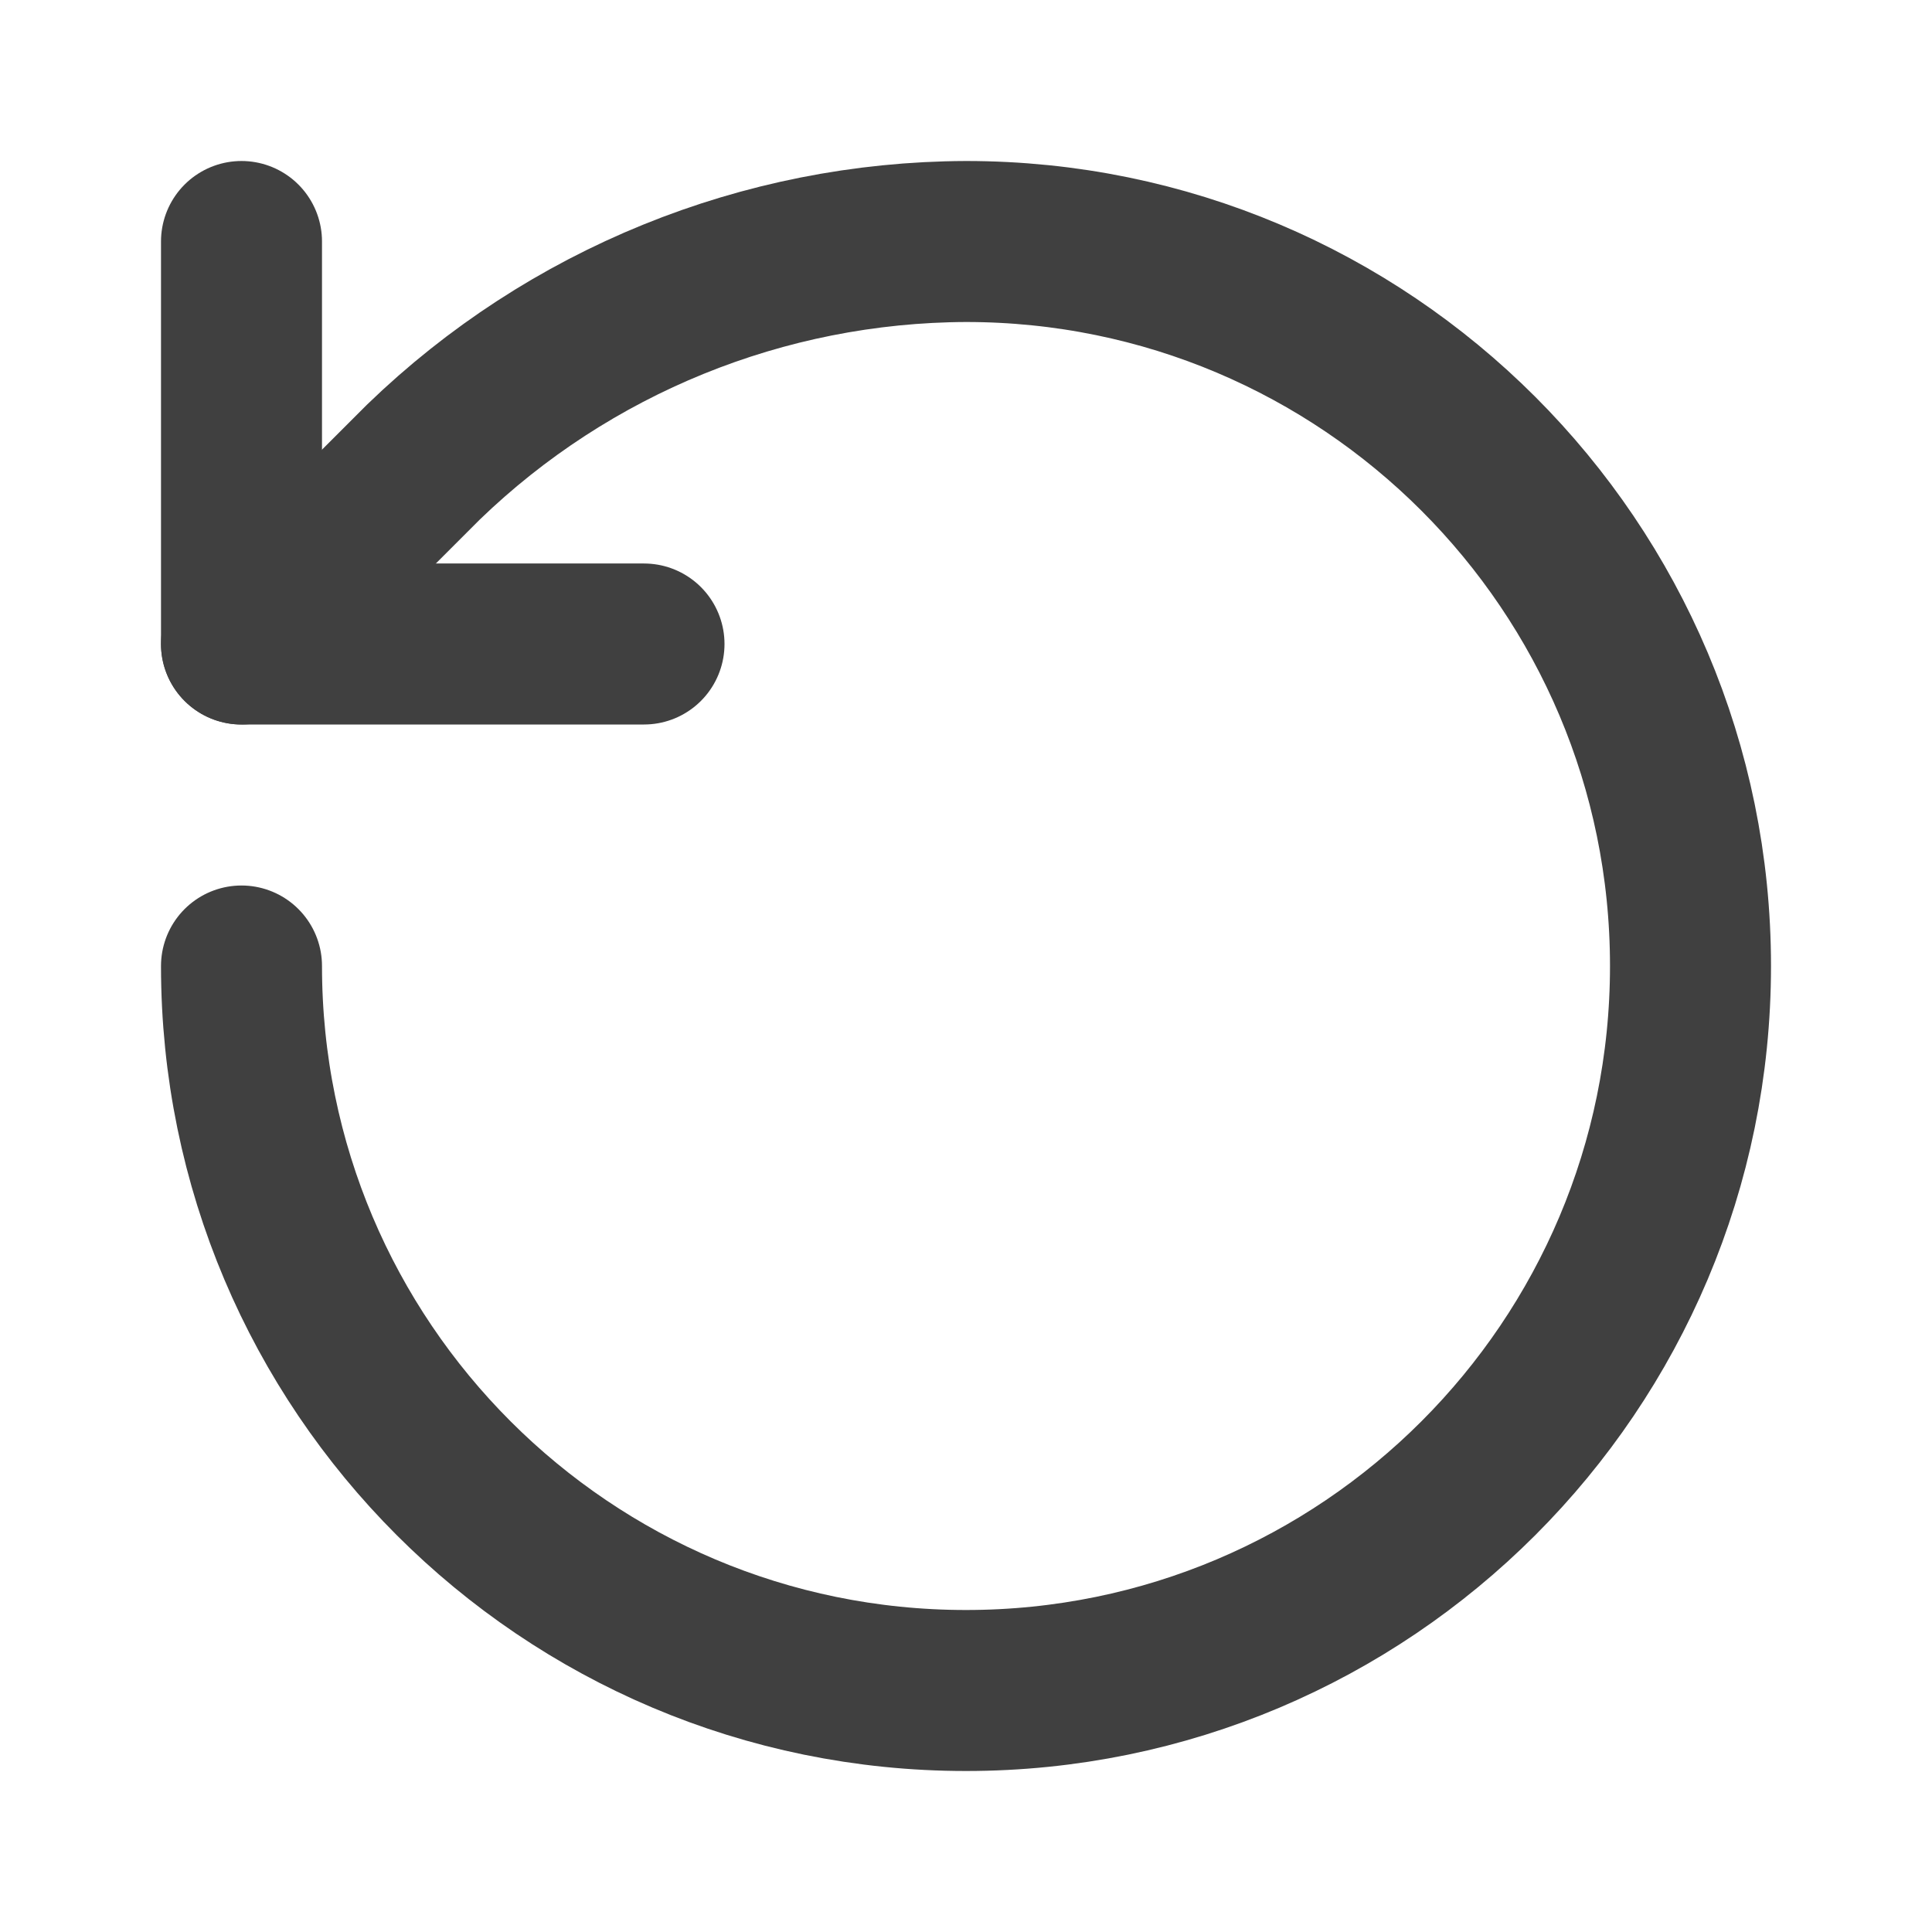
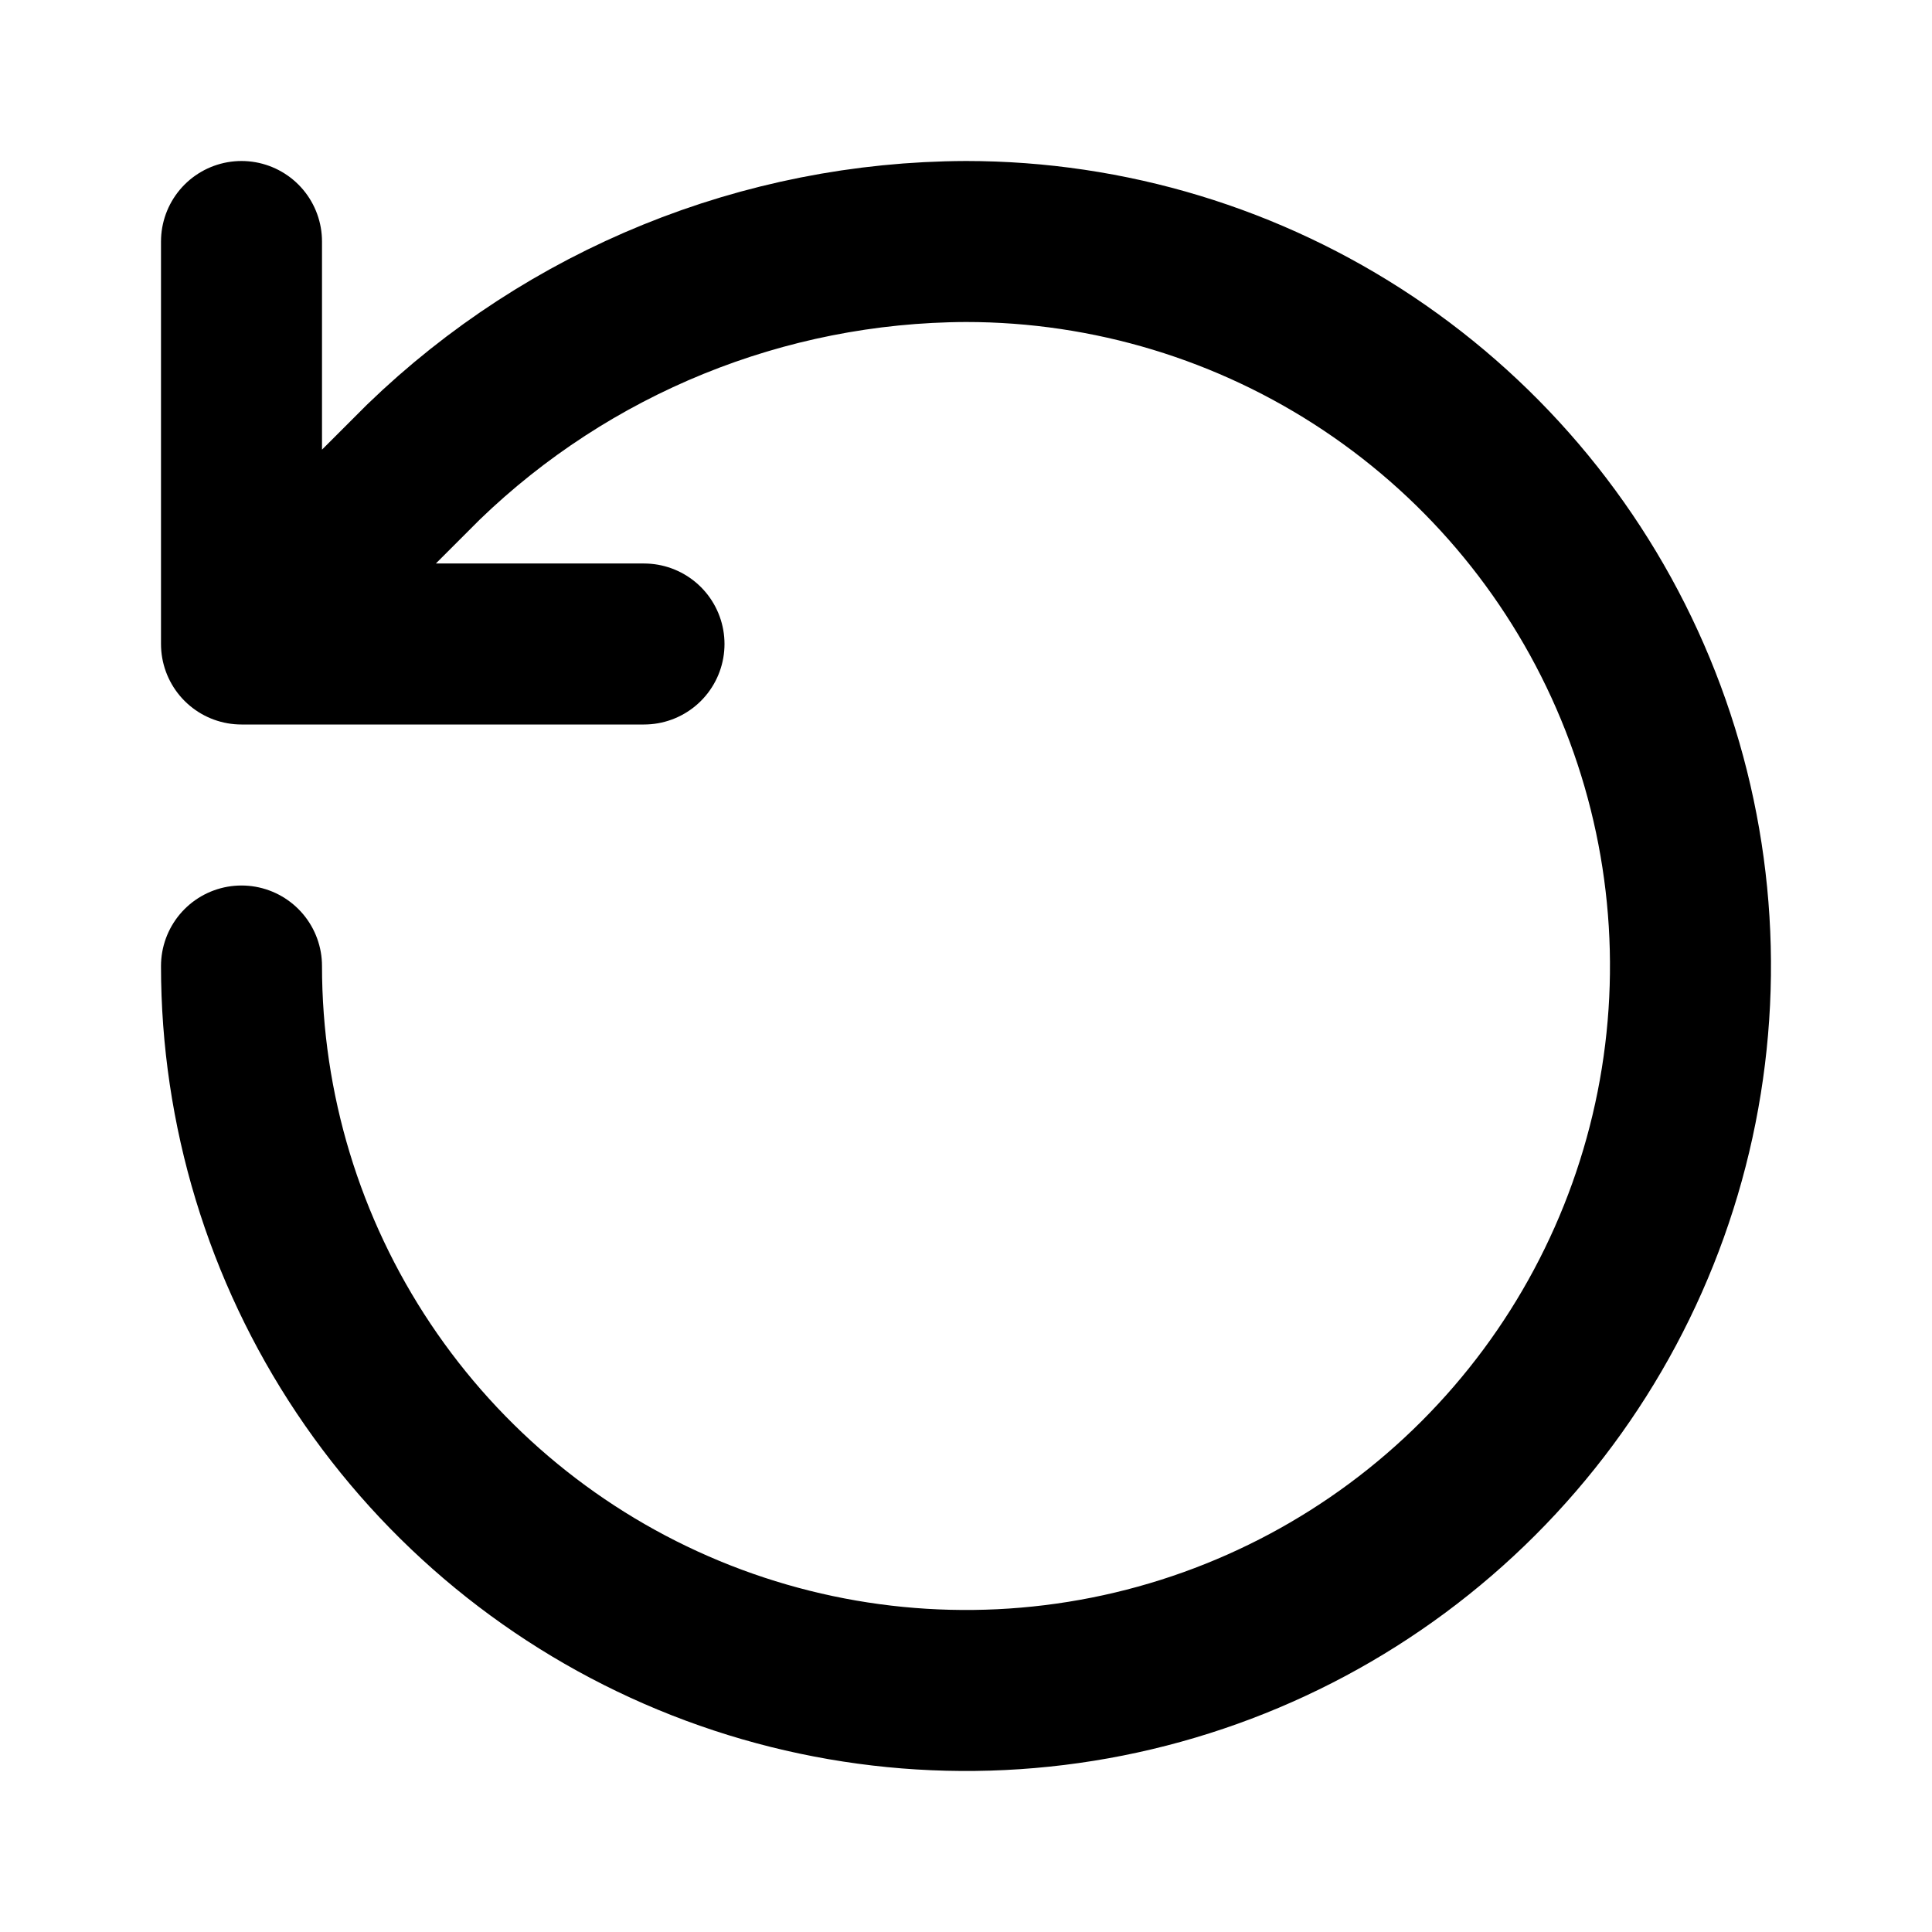
- <svg xmlns="http://www.w3.org/2000/svg" width="24" height="24" viewBox="0 0 24 24" fill="none" stroke="#404040" stroke-width="2" stroke-linecap="round" stroke-linejoin="round">
-   <path d="M3 12a9 9 0 1 0 9-9 9.75 9.75 0 0 0-6.74 2.74L3 8" />
-   <path d="M3 3v5h5" />
+ <svg xmlns="http://www.w3.org/2000/svg" overflow="visible" style="display: block;" width="24" height="24" viewBox="-2 -2 24 24" fill="none">
+   <path id="Vector" d="M1 10C1 11.78 1.528 13.52 2.517 15C3.506 16.48 4.911 17.634 6.556 18.315C8.2 18.996 10.01 19.174 11.756 18.827C13.502 18.48 15.105 17.623 16.364 16.364C17.623 15.105 18.48 13.502 18.827 11.756C19.174 10.01 18.996 8.2 18.315 6.556C17.634 4.911 16.48 3.506 15 2.517C13.52 1.528 11.78 1 10 1C7.484 1.009 5.069 1.991 3.26 3.74L1 6M6 6H1V1" stroke="black" stroke-width="2" stroke-linecap="round" stroke-linejoin="round" />
</svg>
